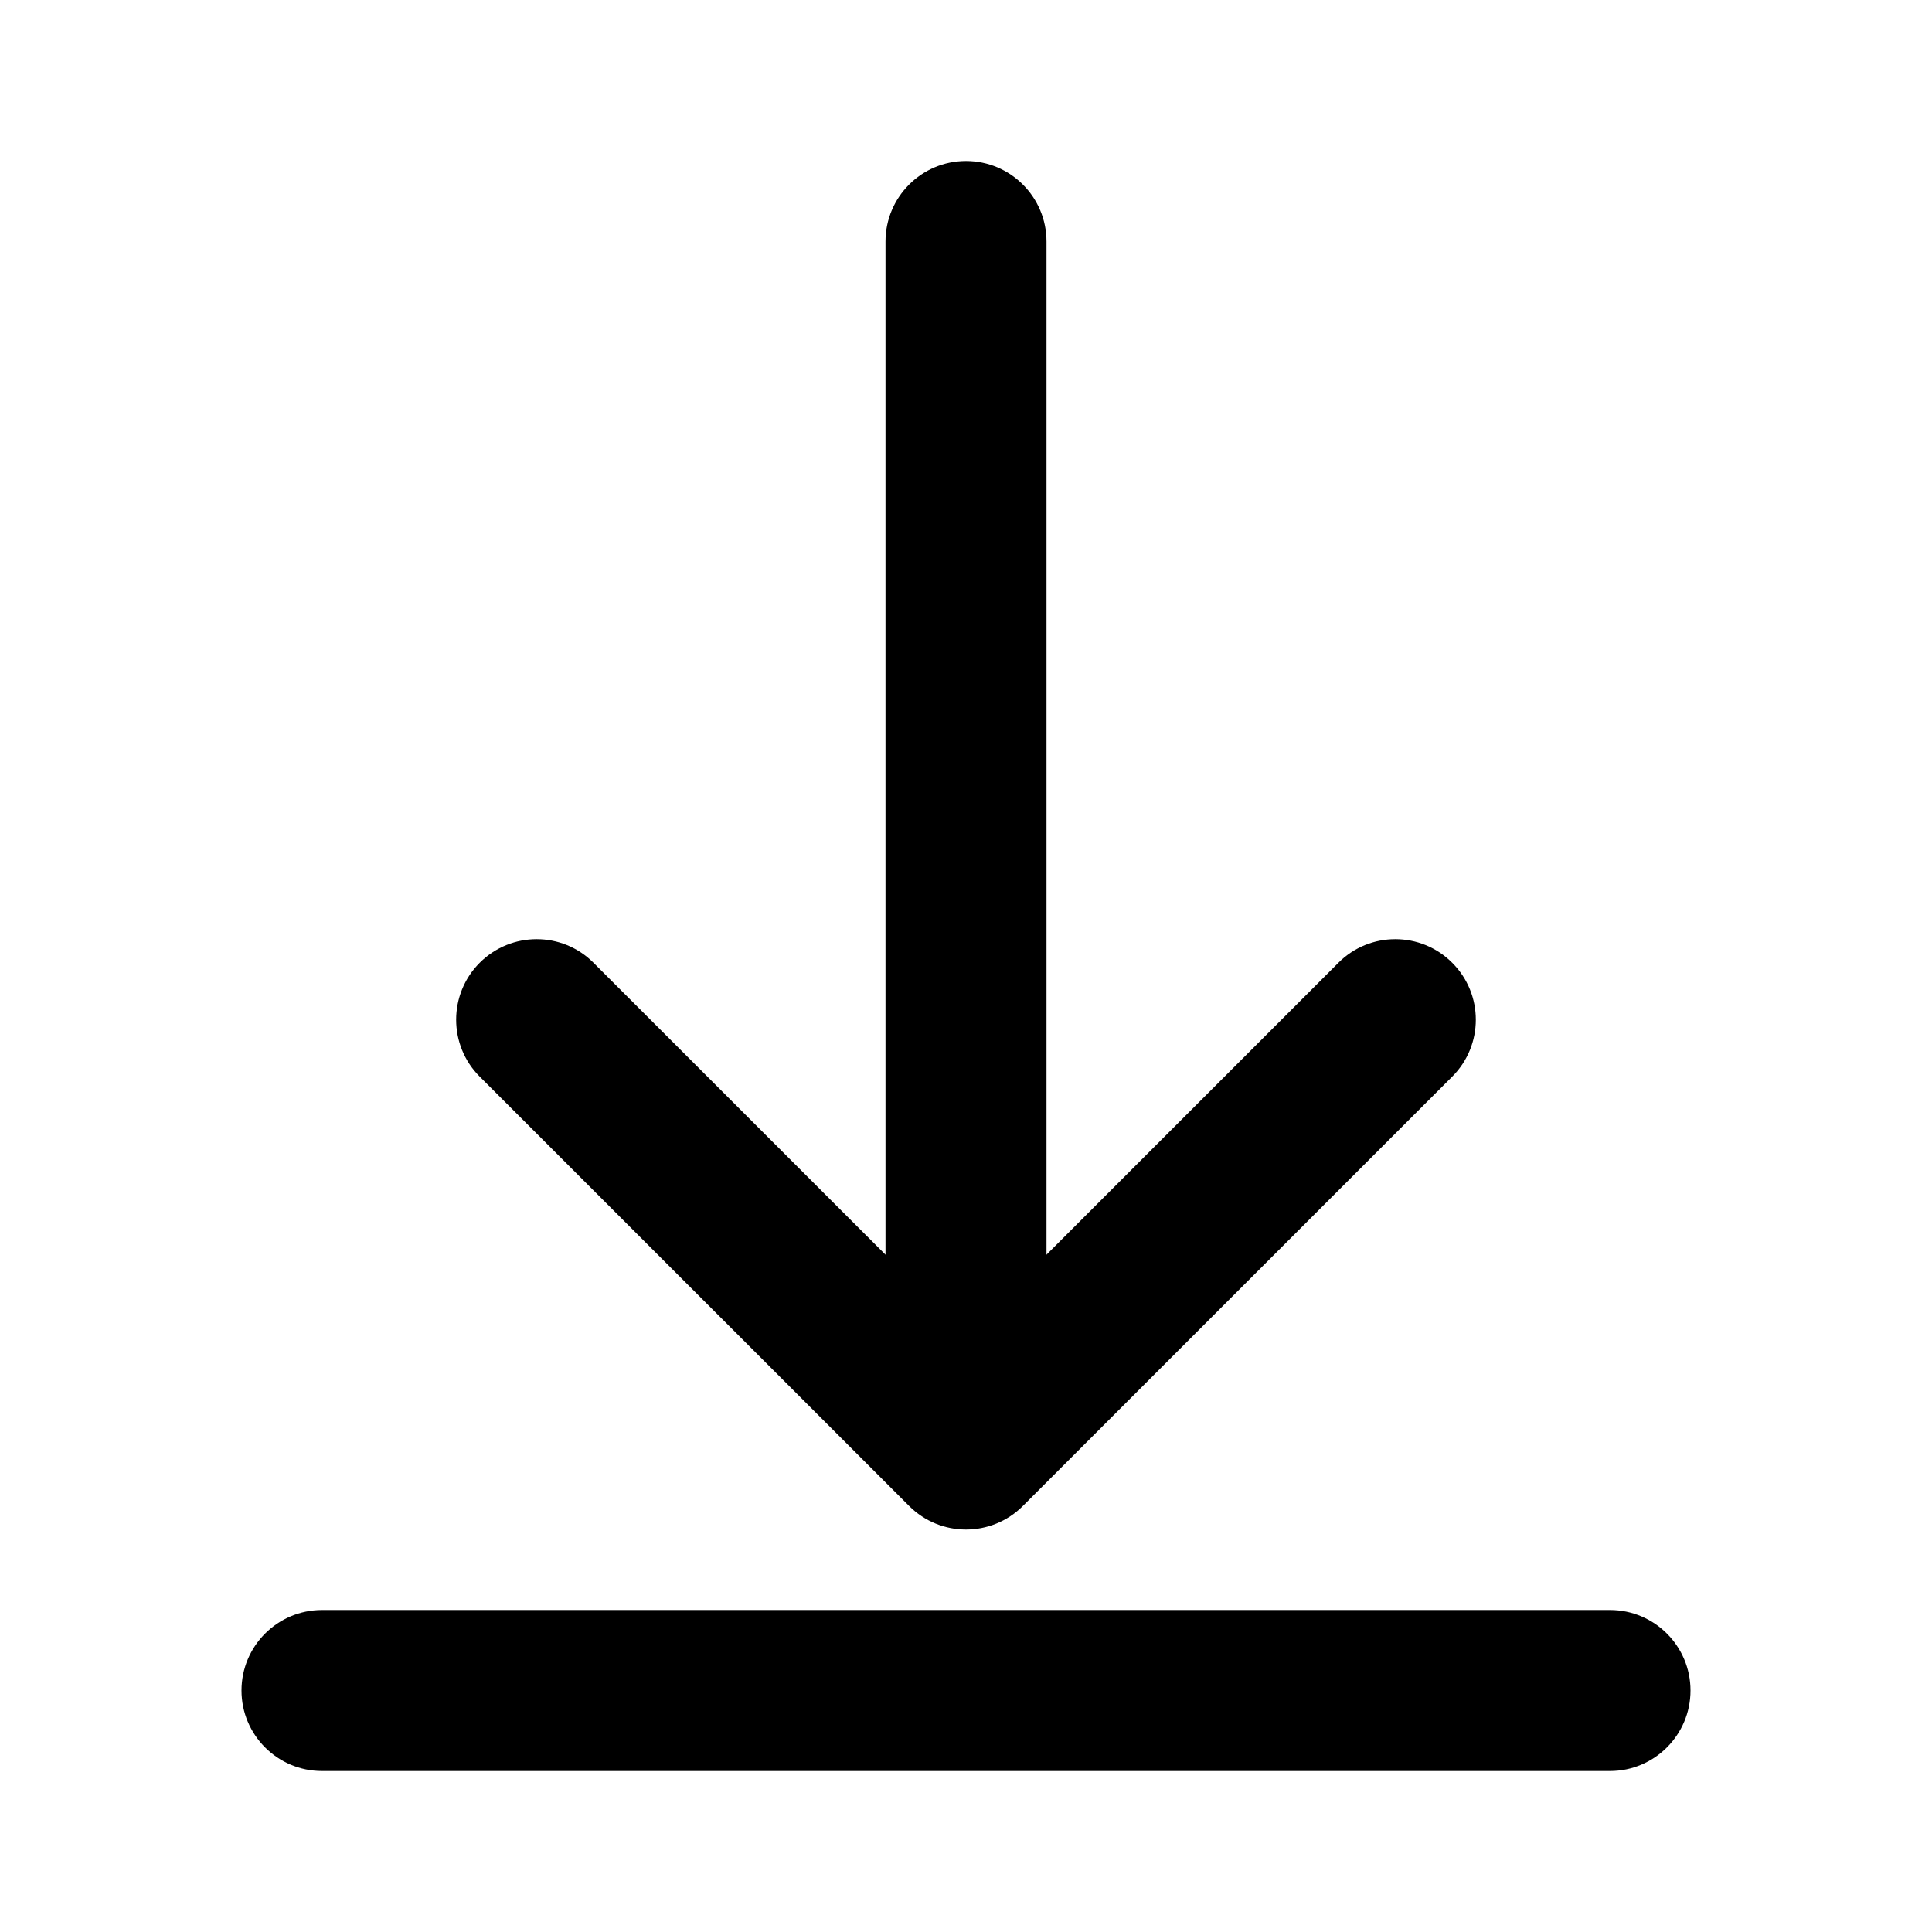
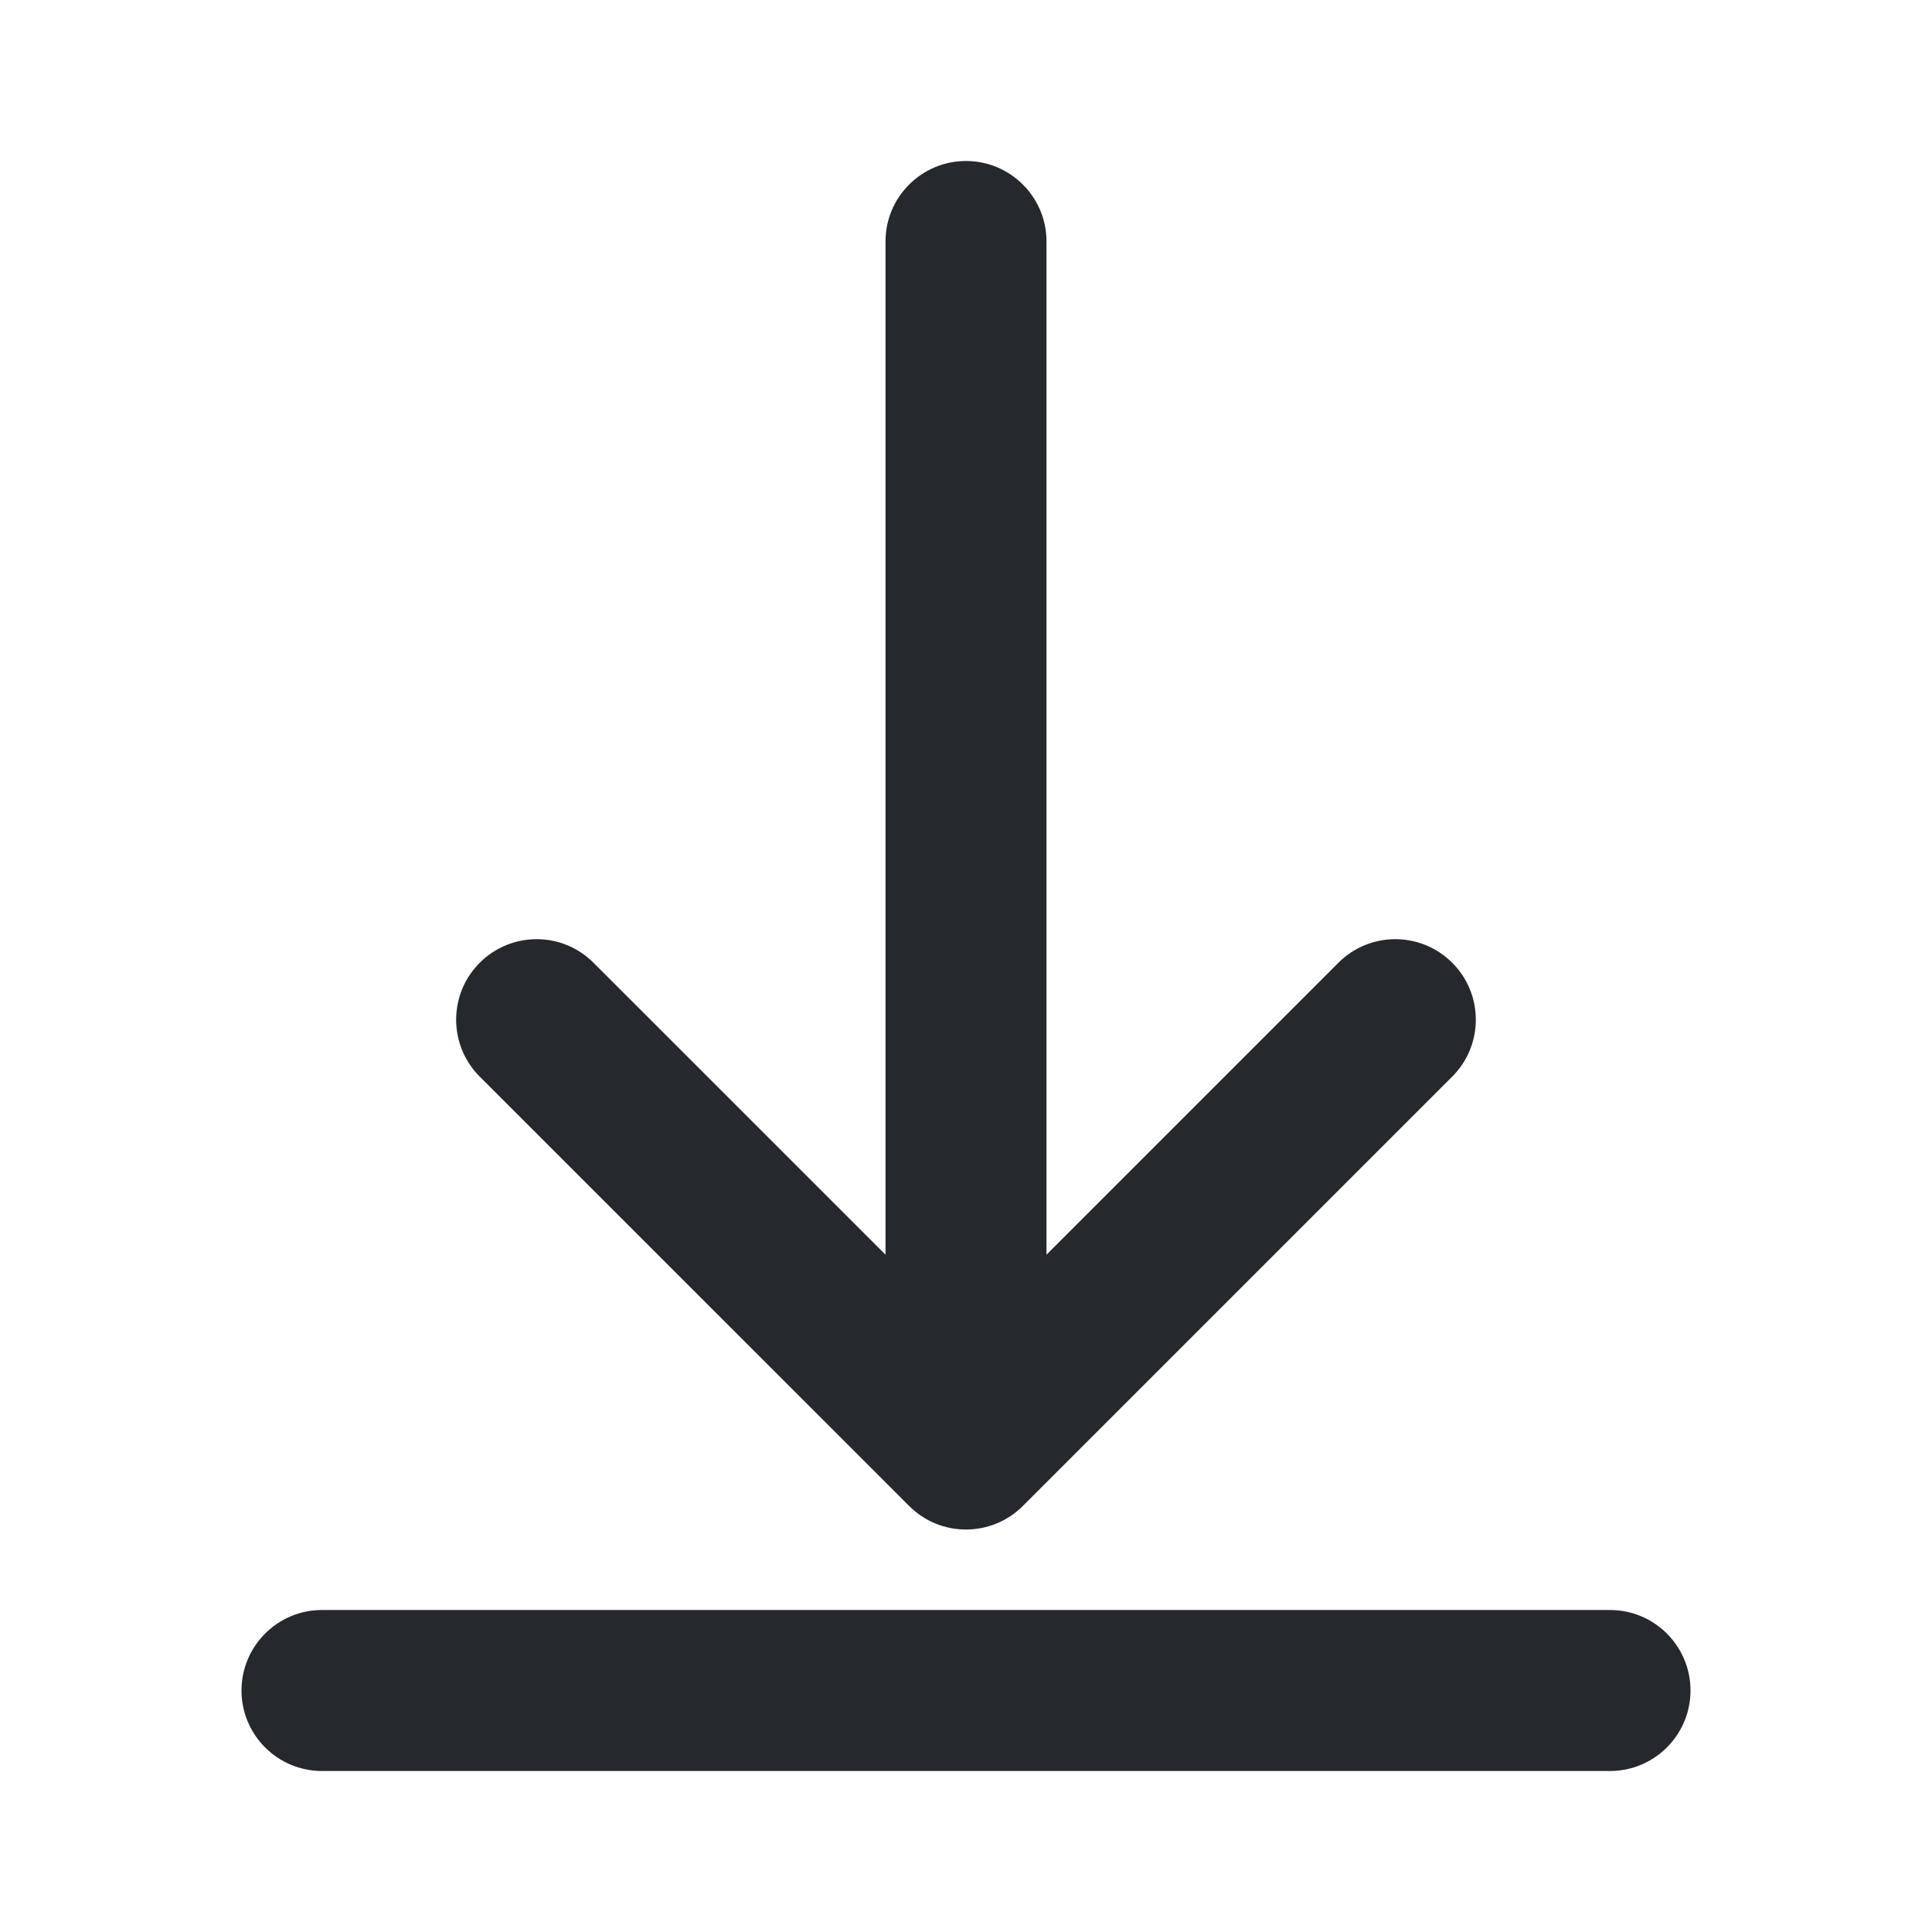
<svg xmlns="http://www.w3.org/2000/svg" width="24" height="24" viewBox="0 0 24 24" fill="none">
-   <path fill-rule="evenodd" clip-rule="evenodd" d="M3 21C3 20.448 3.448 20 4 20L20 20C20.552 20 21 20.448 21 21C21 21.552 20.552 22 20 22L4 22C3.448 22 3 21.552 3 21Z" fill="currentColor" />
-   <path fill-rule="evenodd" clip-rule="evenodd" d="M18.04 11.96C18.431 12.35 18.431 12.984 18.04 13.374L17.333 12.667L16.626 11.96C17.016 11.569 17.65 11.569 18.04 11.96ZM12 16.586L16.626 11.96C16.626 11.96 16.626 11.96 17.333 12.667C18.04 13.374 18.04 13.374 18.04 13.374L12.707 18.707C12.316 19.098 11.683 19.098 11.293 18.707L5.959 13.374C5.569 12.984 5.569 12.35 5.959 11.96C6.35 11.569 6.983 11.569 7.373 11.96L12 16.586Z" fill="currentColor" />
-   <path fill-rule="evenodd" clip-rule="evenodd" d="M12 18.5C11.448 18.5 11 18.052 11 17.5L11 3C11 2.448 11.448 2 12 2C12.552 2 13 2.448 13 3L13 17.5C13 18.052 12.552 18.5 12 18.5Z" fill="currentColor" />
+   <path fill-rule="evenodd" clip-rule="evenodd" d="M3 21C3 20.448 3.448 20 4 20L20 20C20.552 20 21 20.448 21 21C21 21.552 20.552 22 20 22L4 22C3.448 22 3 21.552 3 21Z" fill="#25282D" />
+   <path fill-rule="evenodd" clip-rule="evenodd" d="M18.04 11.96C18.431 12.35 18.431 12.984 18.04 13.374L17.333 12.667L16.626 11.96C17.016 11.569 17.65 11.569 18.04 11.96ZM12 16.586L16.626 11.96C16.626 11.96 16.626 11.96 17.333 12.667C18.04 13.374 18.04 13.374 18.04 13.374L12.707 18.707C12.316 19.098 11.683 19.098 11.293 18.707L5.959 13.374C5.569 12.984 5.569 12.35 5.959 11.96C6.35 11.569 6.983 11.569 7.373 11.96L12 16.586Z" fill="#25282D" />
+   <path fill-rule="evenodd" clip-rule="evenodd" d="M12 18.5C11.448 18.5 11 18.052 11 17.5L11 3C11 2.448 11.448 2 12 2C12.552 2 13 2.448 13 3L13 17.5C13 18.052 12.552 18.5 12 18.5Z" fill="#25282D" />
</svg>
